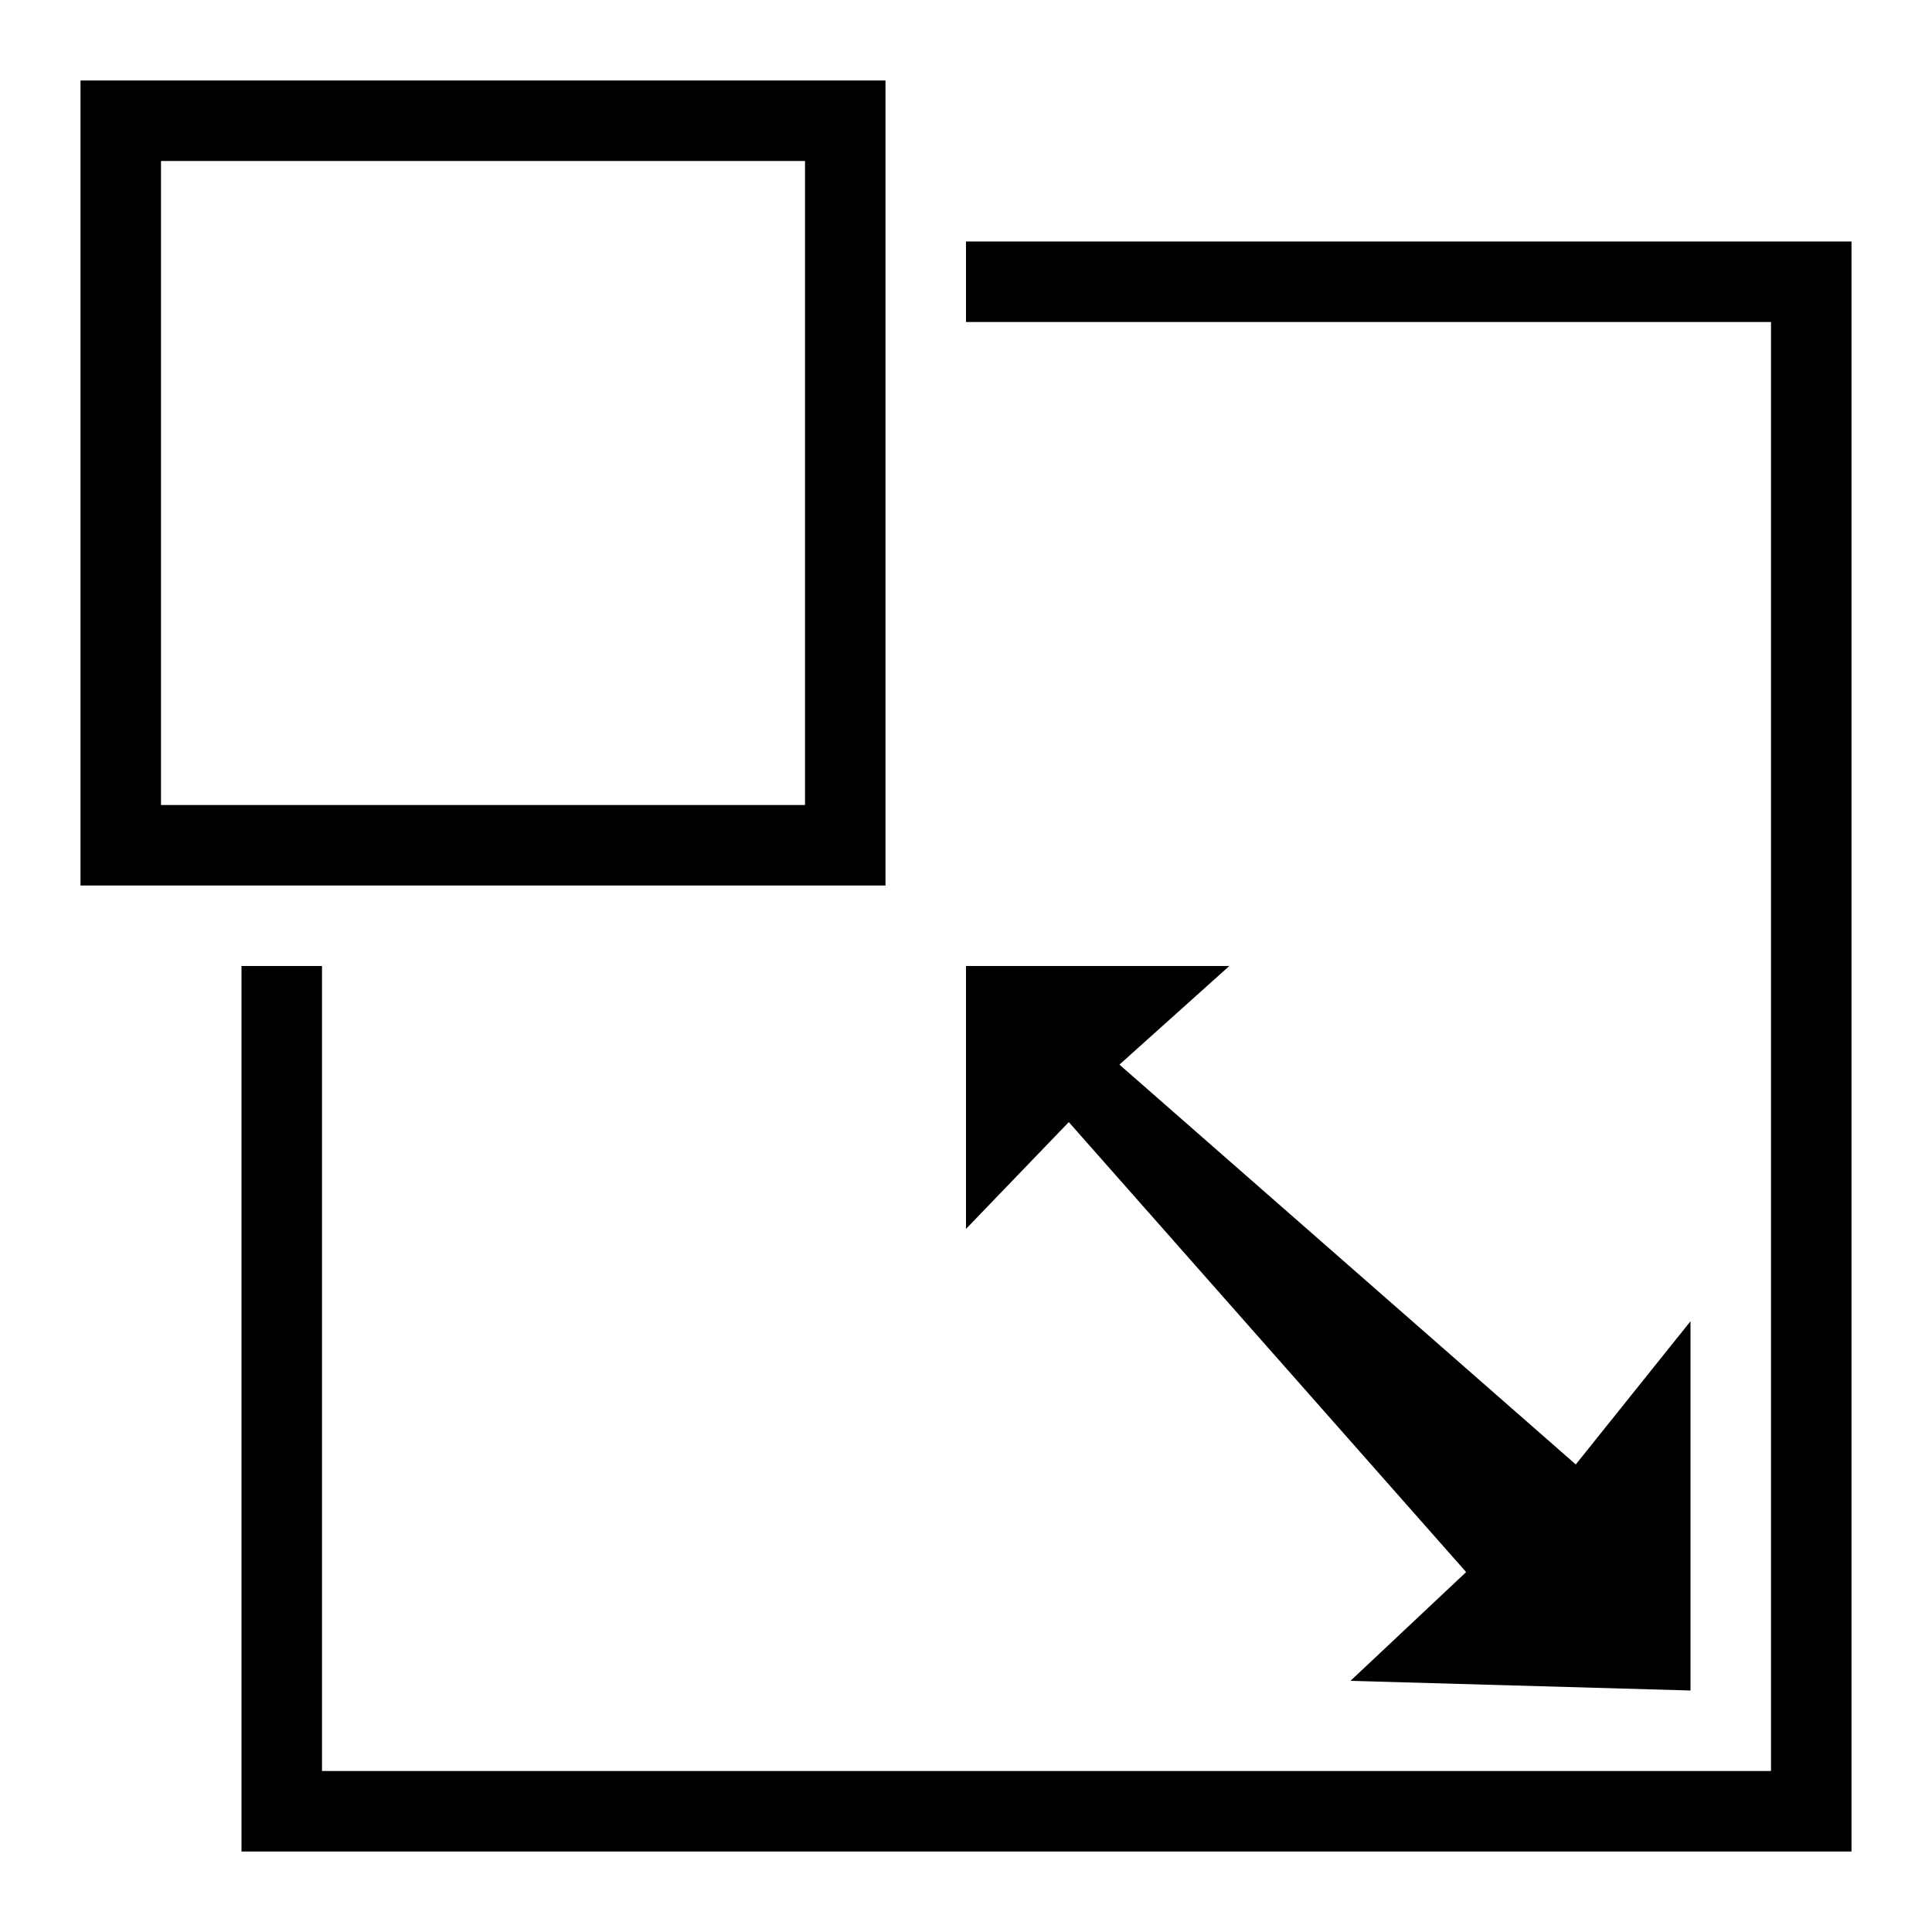
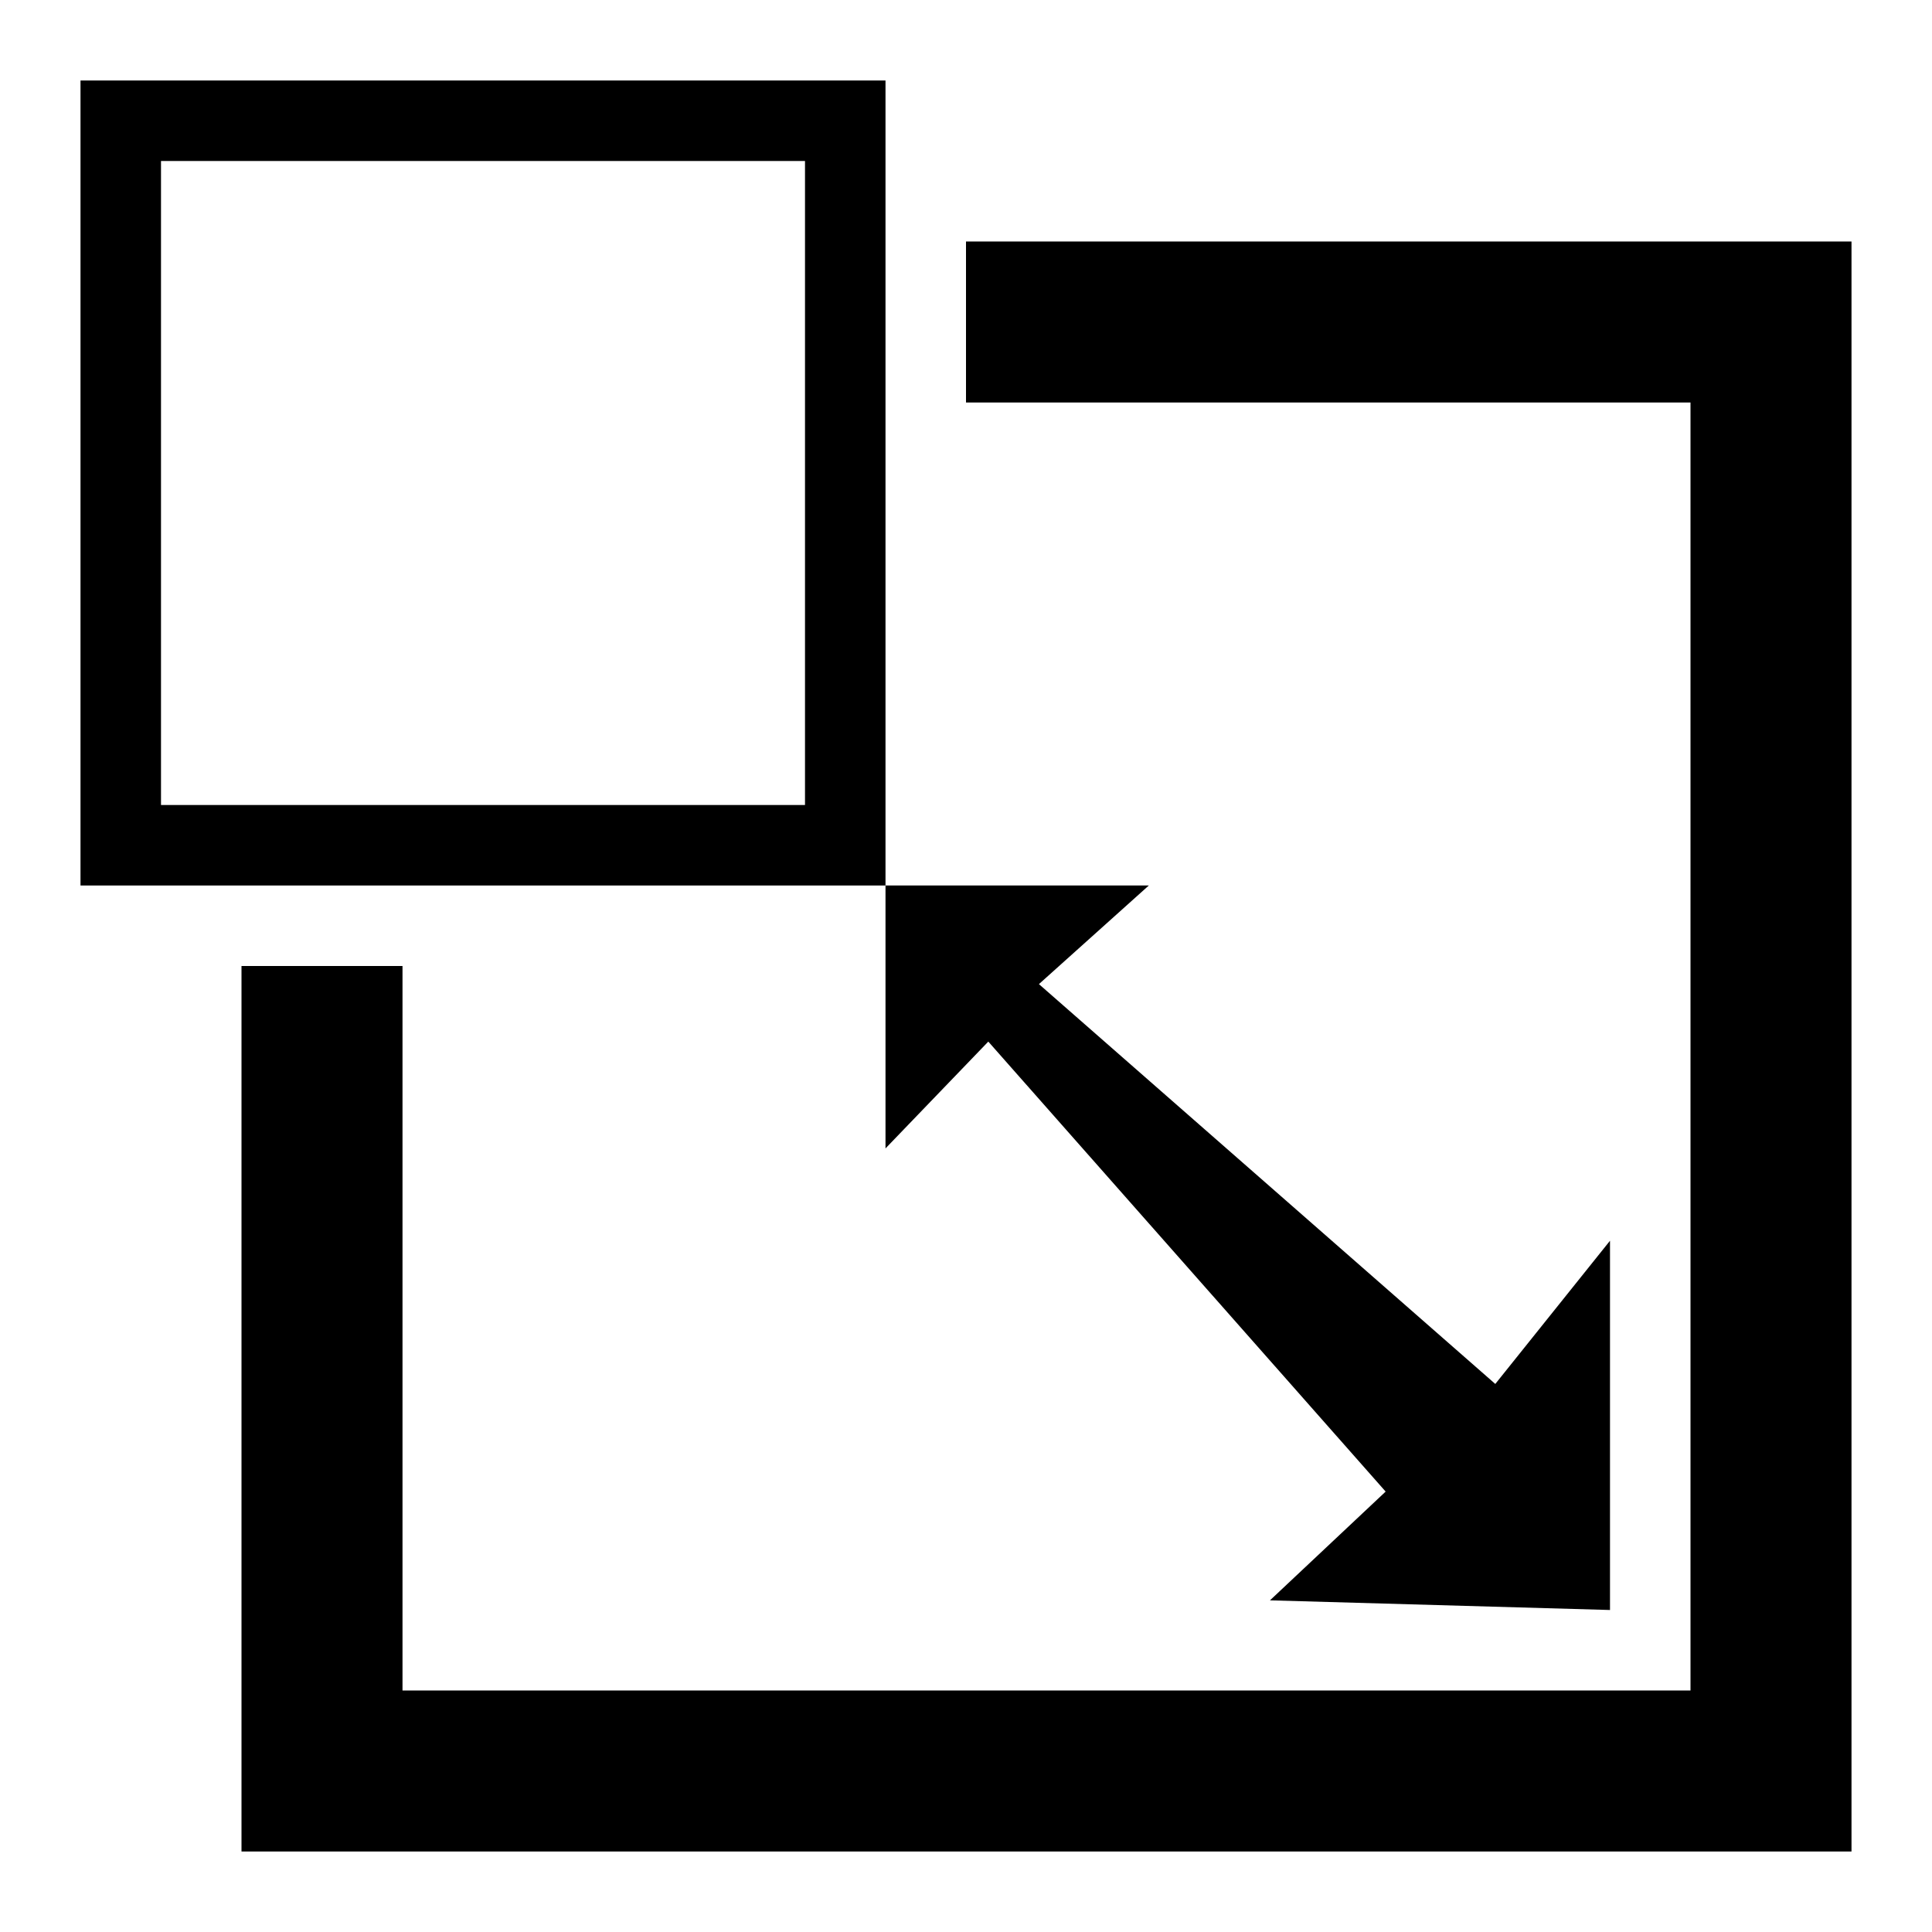
<svg xmlns="http://www.w3.org/2000/svg" width="24px" height="24px" viewBox="0 0 24 24" version="1.1">
  <description>Created with Sketch (http://www.bohemiancoding.com/sketch)</description>
  <defs />
  <g id="Page-1" stroke="none" stroke-width="1" fill="none" fill-rule="evenodd">
    <g id="scale" fill="#000000">
-       <path d="M1,1 L1,2 L10,2 L10,1 L1,1 Z M10,1 L10,10 L11,10 L11,1 L10,1 Z M1,10 L1,11 L11,11 L11,10 L1,10 Z M1,2 L1,10 L2,10 L2,2 L1,2 Z M1,2" id="Rectangle-11" />
-       <path d="M3,12 L3,23 L4,23 L4,12 L3,12 Z M22,4 L22,22 L23,22 L23,4 L22,4 Z M12,3 L12,4 L23,4 L23,3 L12,3 Z M4,22 L4,23 L23,23 L23,22 L4,22 Z M4,22" id="Rectangle-15" />
-       <path d="M16.776,20.88 L21,21 L21,16.413 L19.575,18.192 L13.906,13.225 L15.271,12 L12,12 L12,15.266 L13.277,13.939 L18.213,19.529 L16.776,20.88 Z M16.776,20.88" id="Triangle-3" />
+       <path d="M1,1 L1,2 L10,2 L10,1 L1,1 Z M10,1 L10,10 L11,10 L11,1 L10,1 Z M1,10 L1,11 L11,11 L11,10 L1,10 Z M1,2 L1,10 L2,10 L2,2 L1,2 Z" id="Rectangle-11" />
+       <path d="M21,21 L21,5 L21,5 L12,5 L12,3 L23,3 L23,4.5 L23,21.5 L23,23 L4.5,23 L3,23 L3,12 L5,12 L5,21 L21,21 Z" id="Rectangle-15" />
+       <path d="M15.776,19.88 L20,20 L20,15.413 L18.575,17.192 L12.906,12.225 L14.271,11 L11,11 L11,14.266 L12.277,12.939 L17.213,18.529 L15.776,19.88 Z" id="Triangle-3" />
    </g>
  </g>
</svg>
